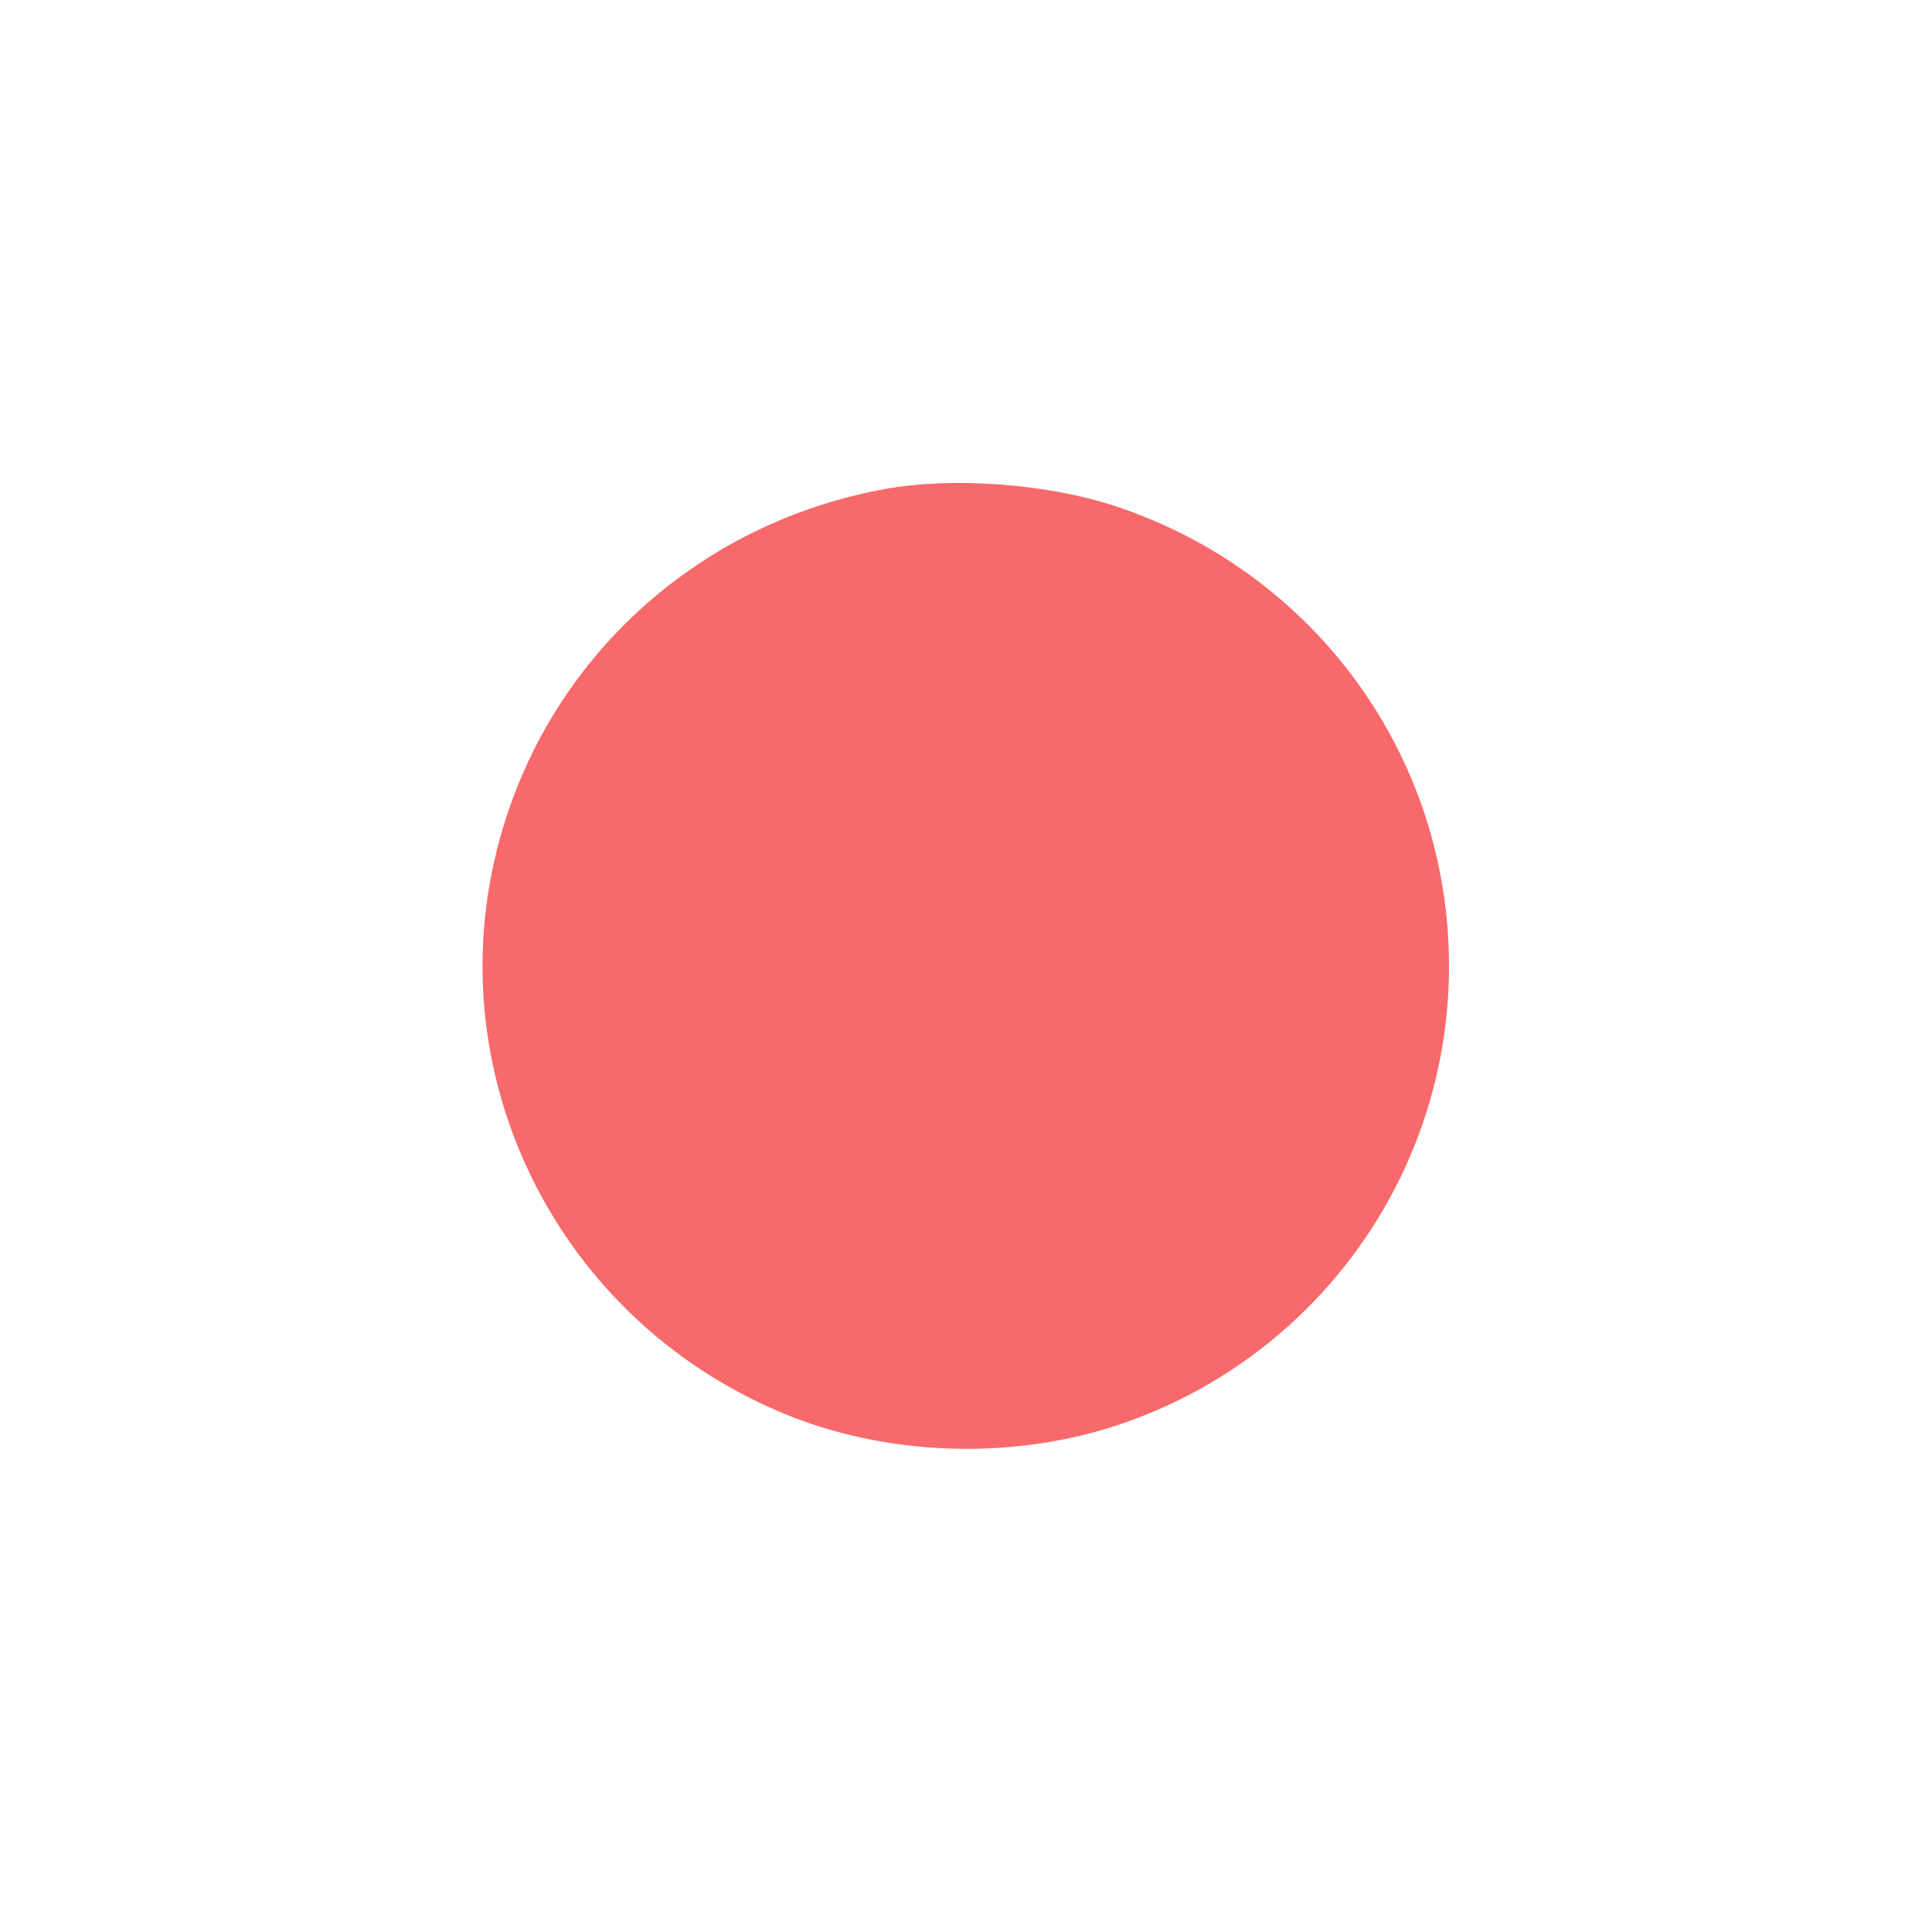
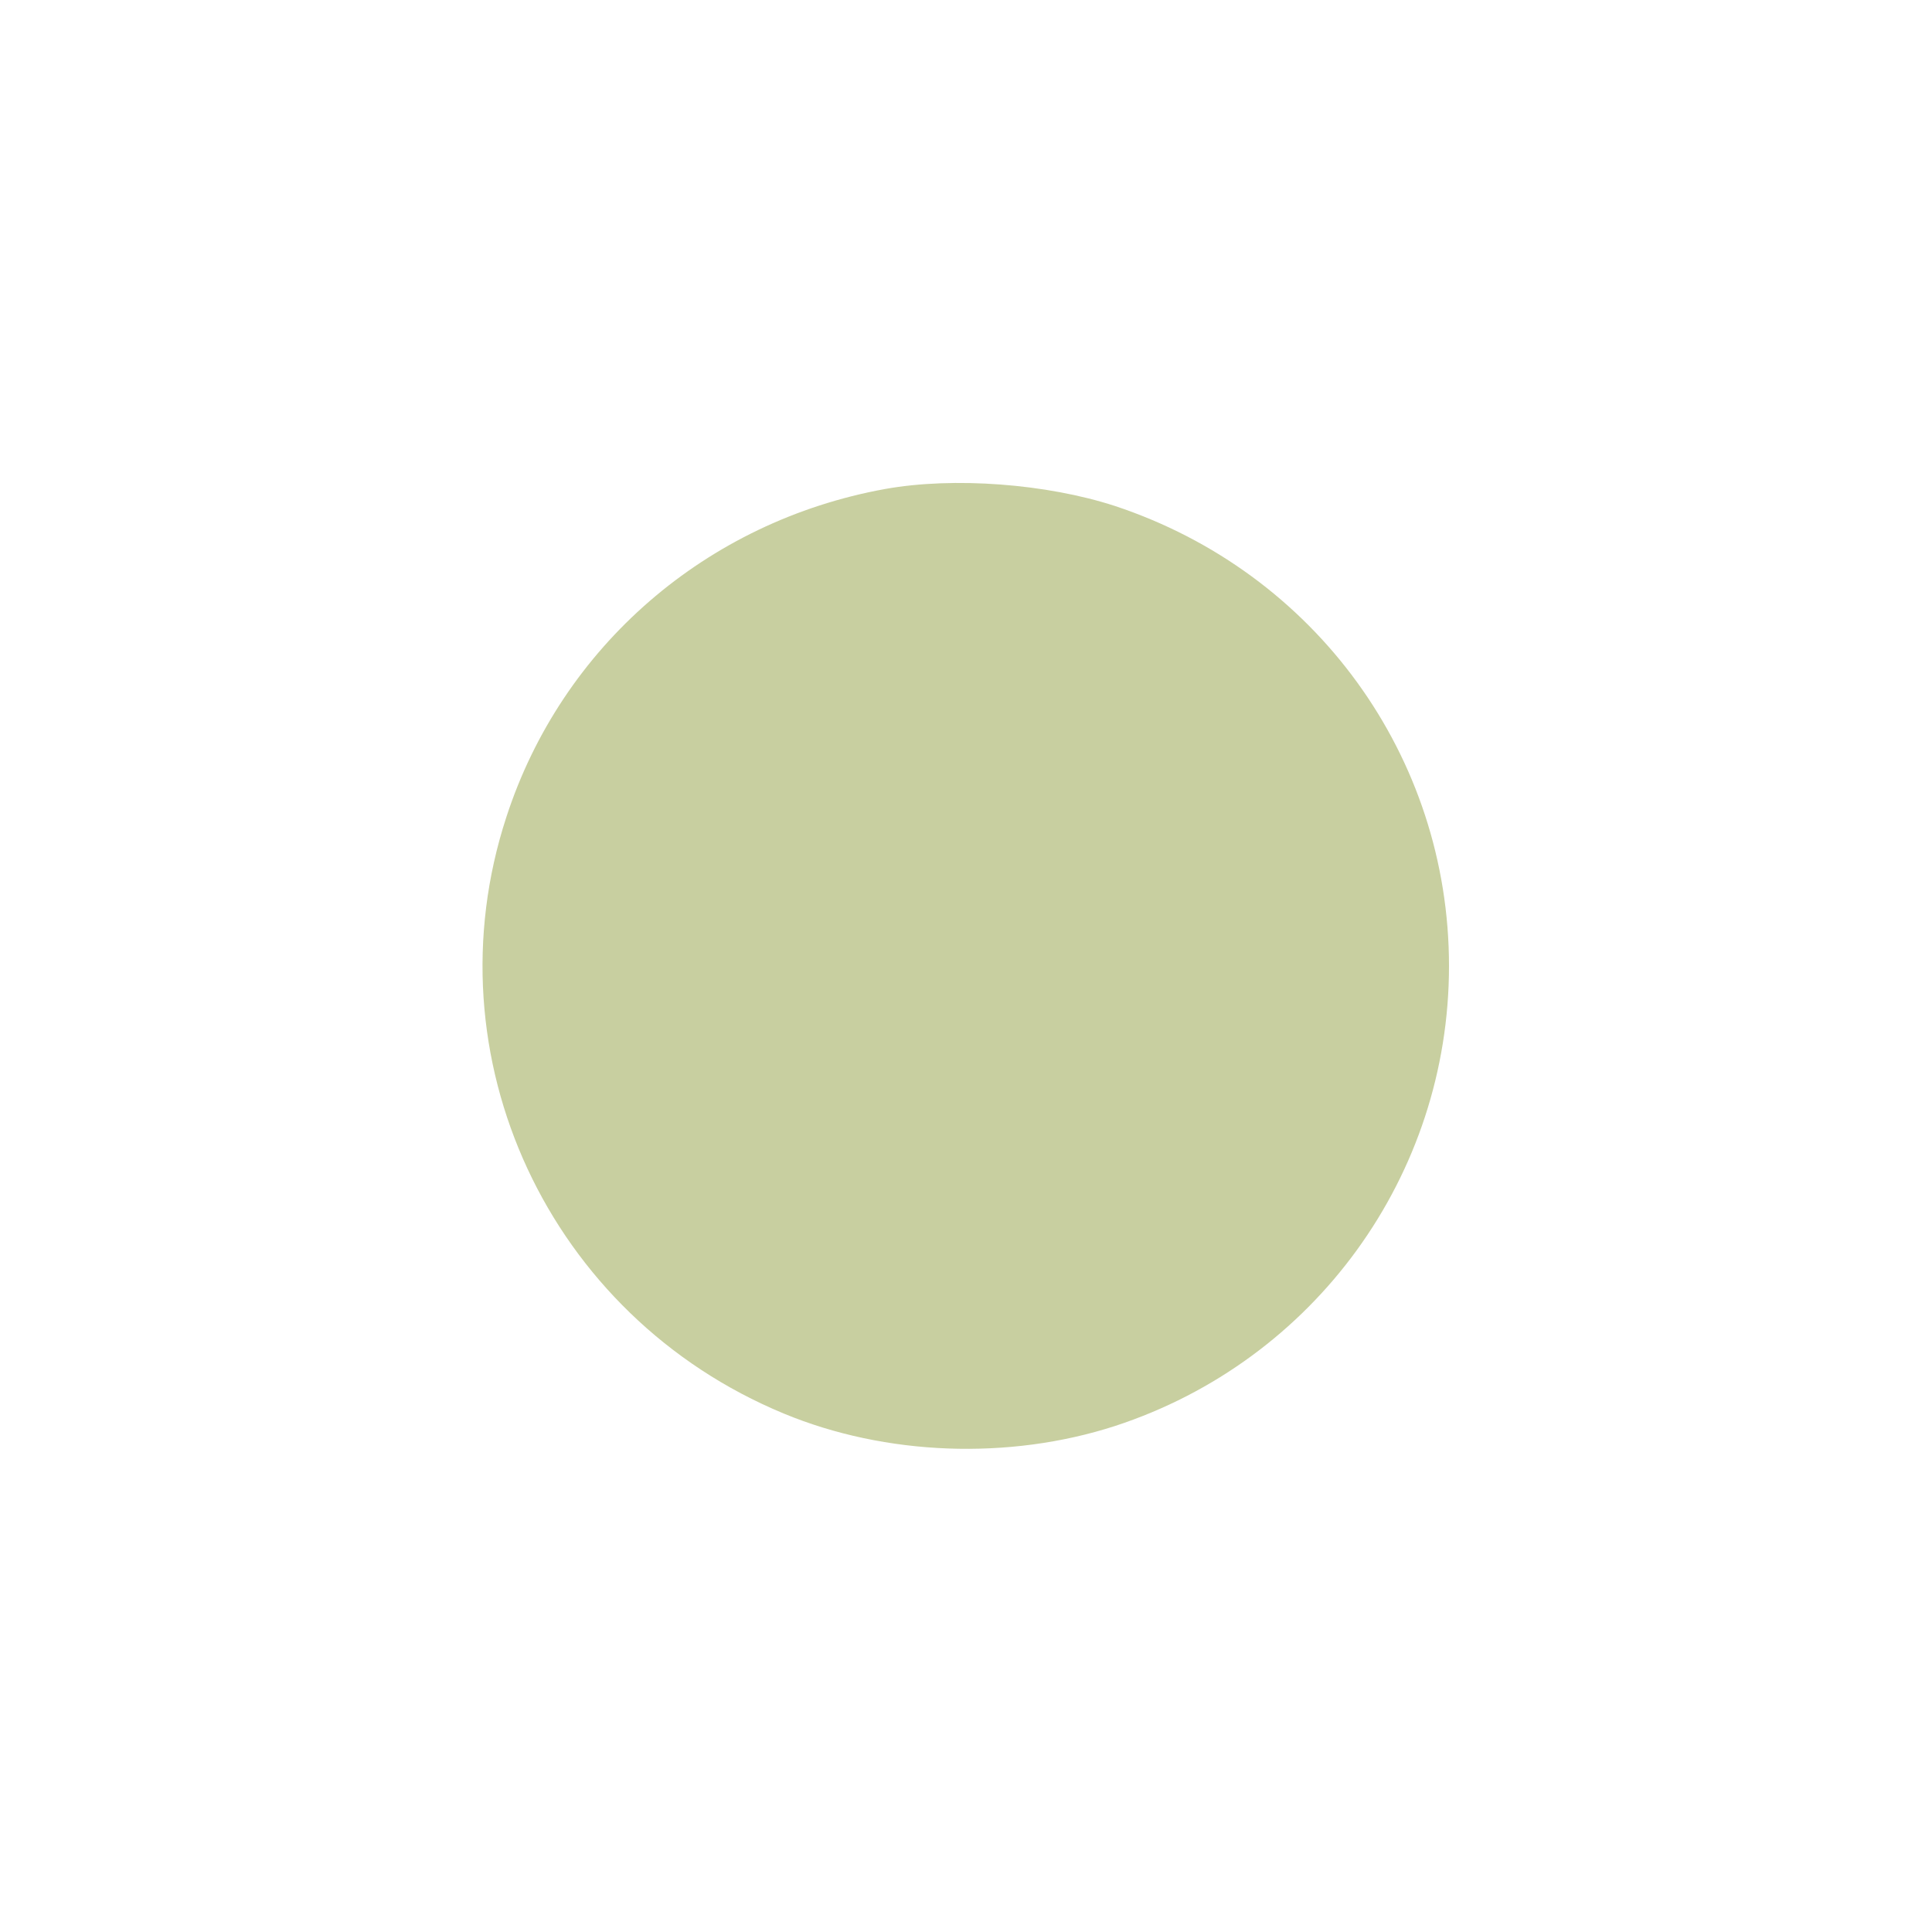
<svg xmlns="http://www.w3.org/2000/svg" version="1.0" width="512pt" height="512pt" viewBox="0 0 512 512" preserveAspectRatio="xMidYMid meet">
-   <g transform="translate(0,512) scale(0.1,-0.1)" fill="#F8696B" stroke="none">
+   <g transform="translate(0,512) scale(0.1,-0.1)" fill="#C8CFA0" stroke="none">
    <path d="M2345 3824 c-473 -86 -856 -417 -1003 -869 -208 -636 112 -1323 735 -1581 270 -112 597 -124 878 -33 529 173 885 664 885 1219 0 555 -354 1043 -885 1219 -181 59 -427 78 -610 45z" />
  </g>
</svg>
